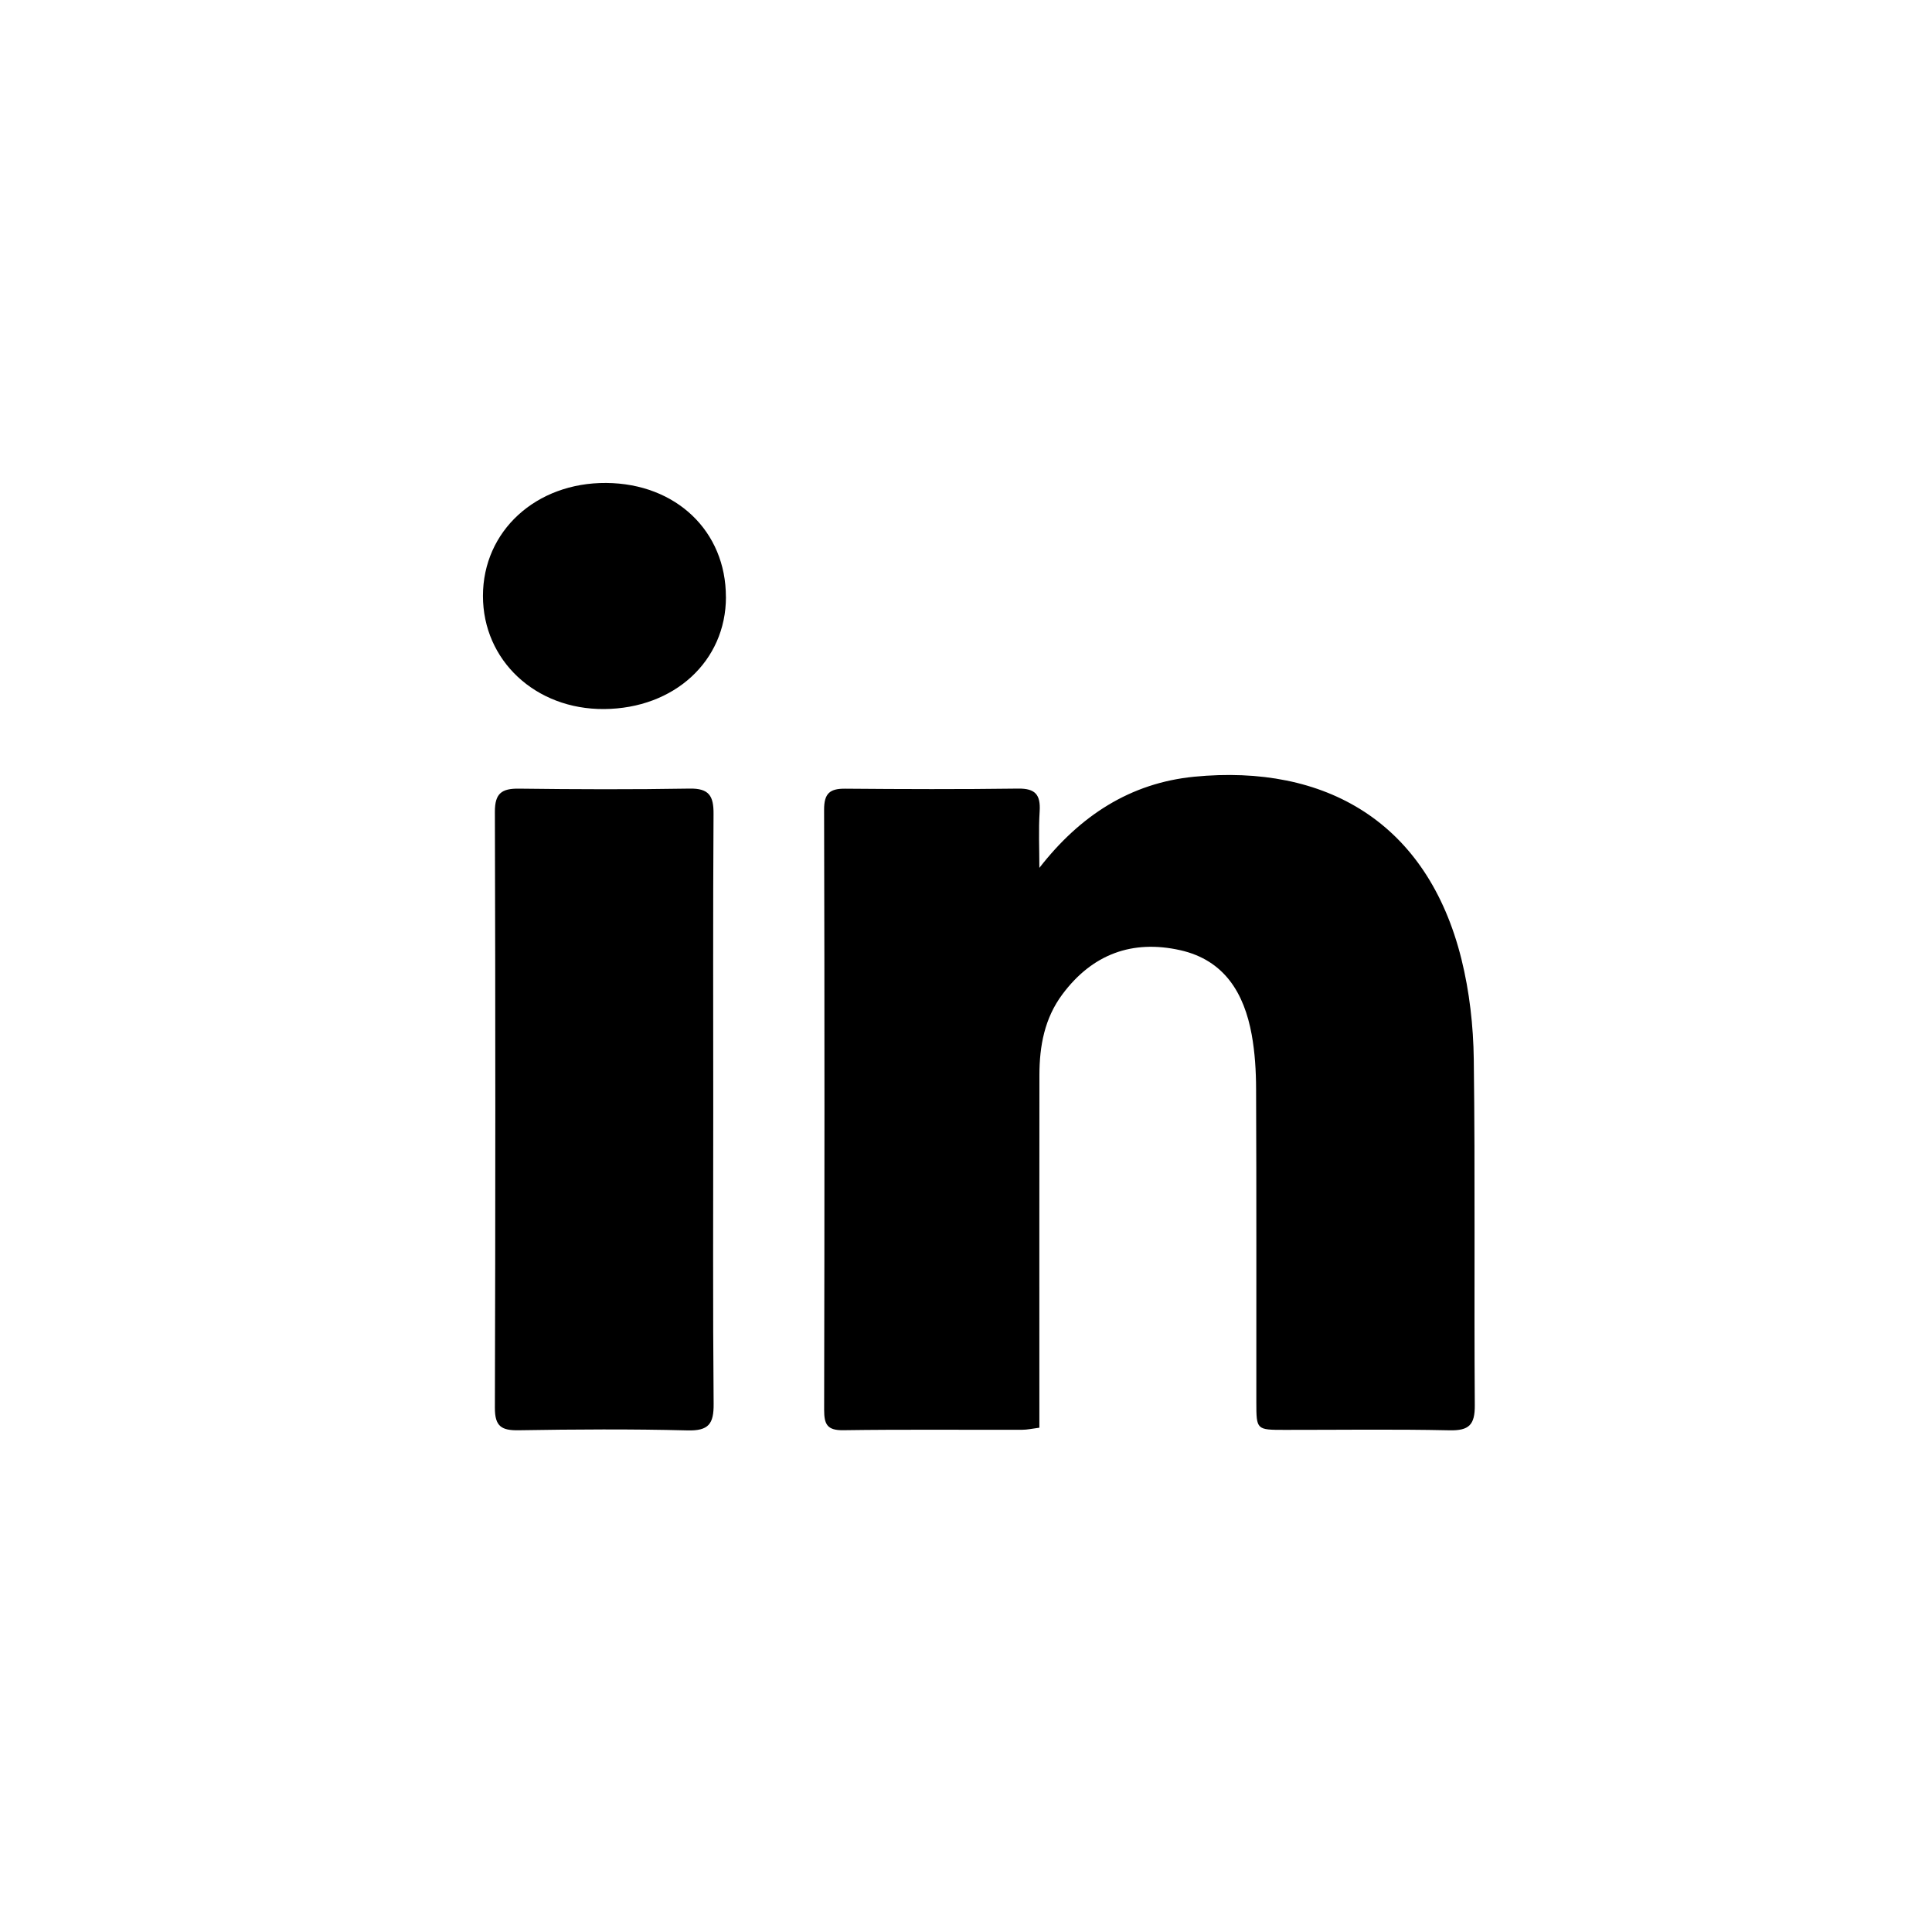
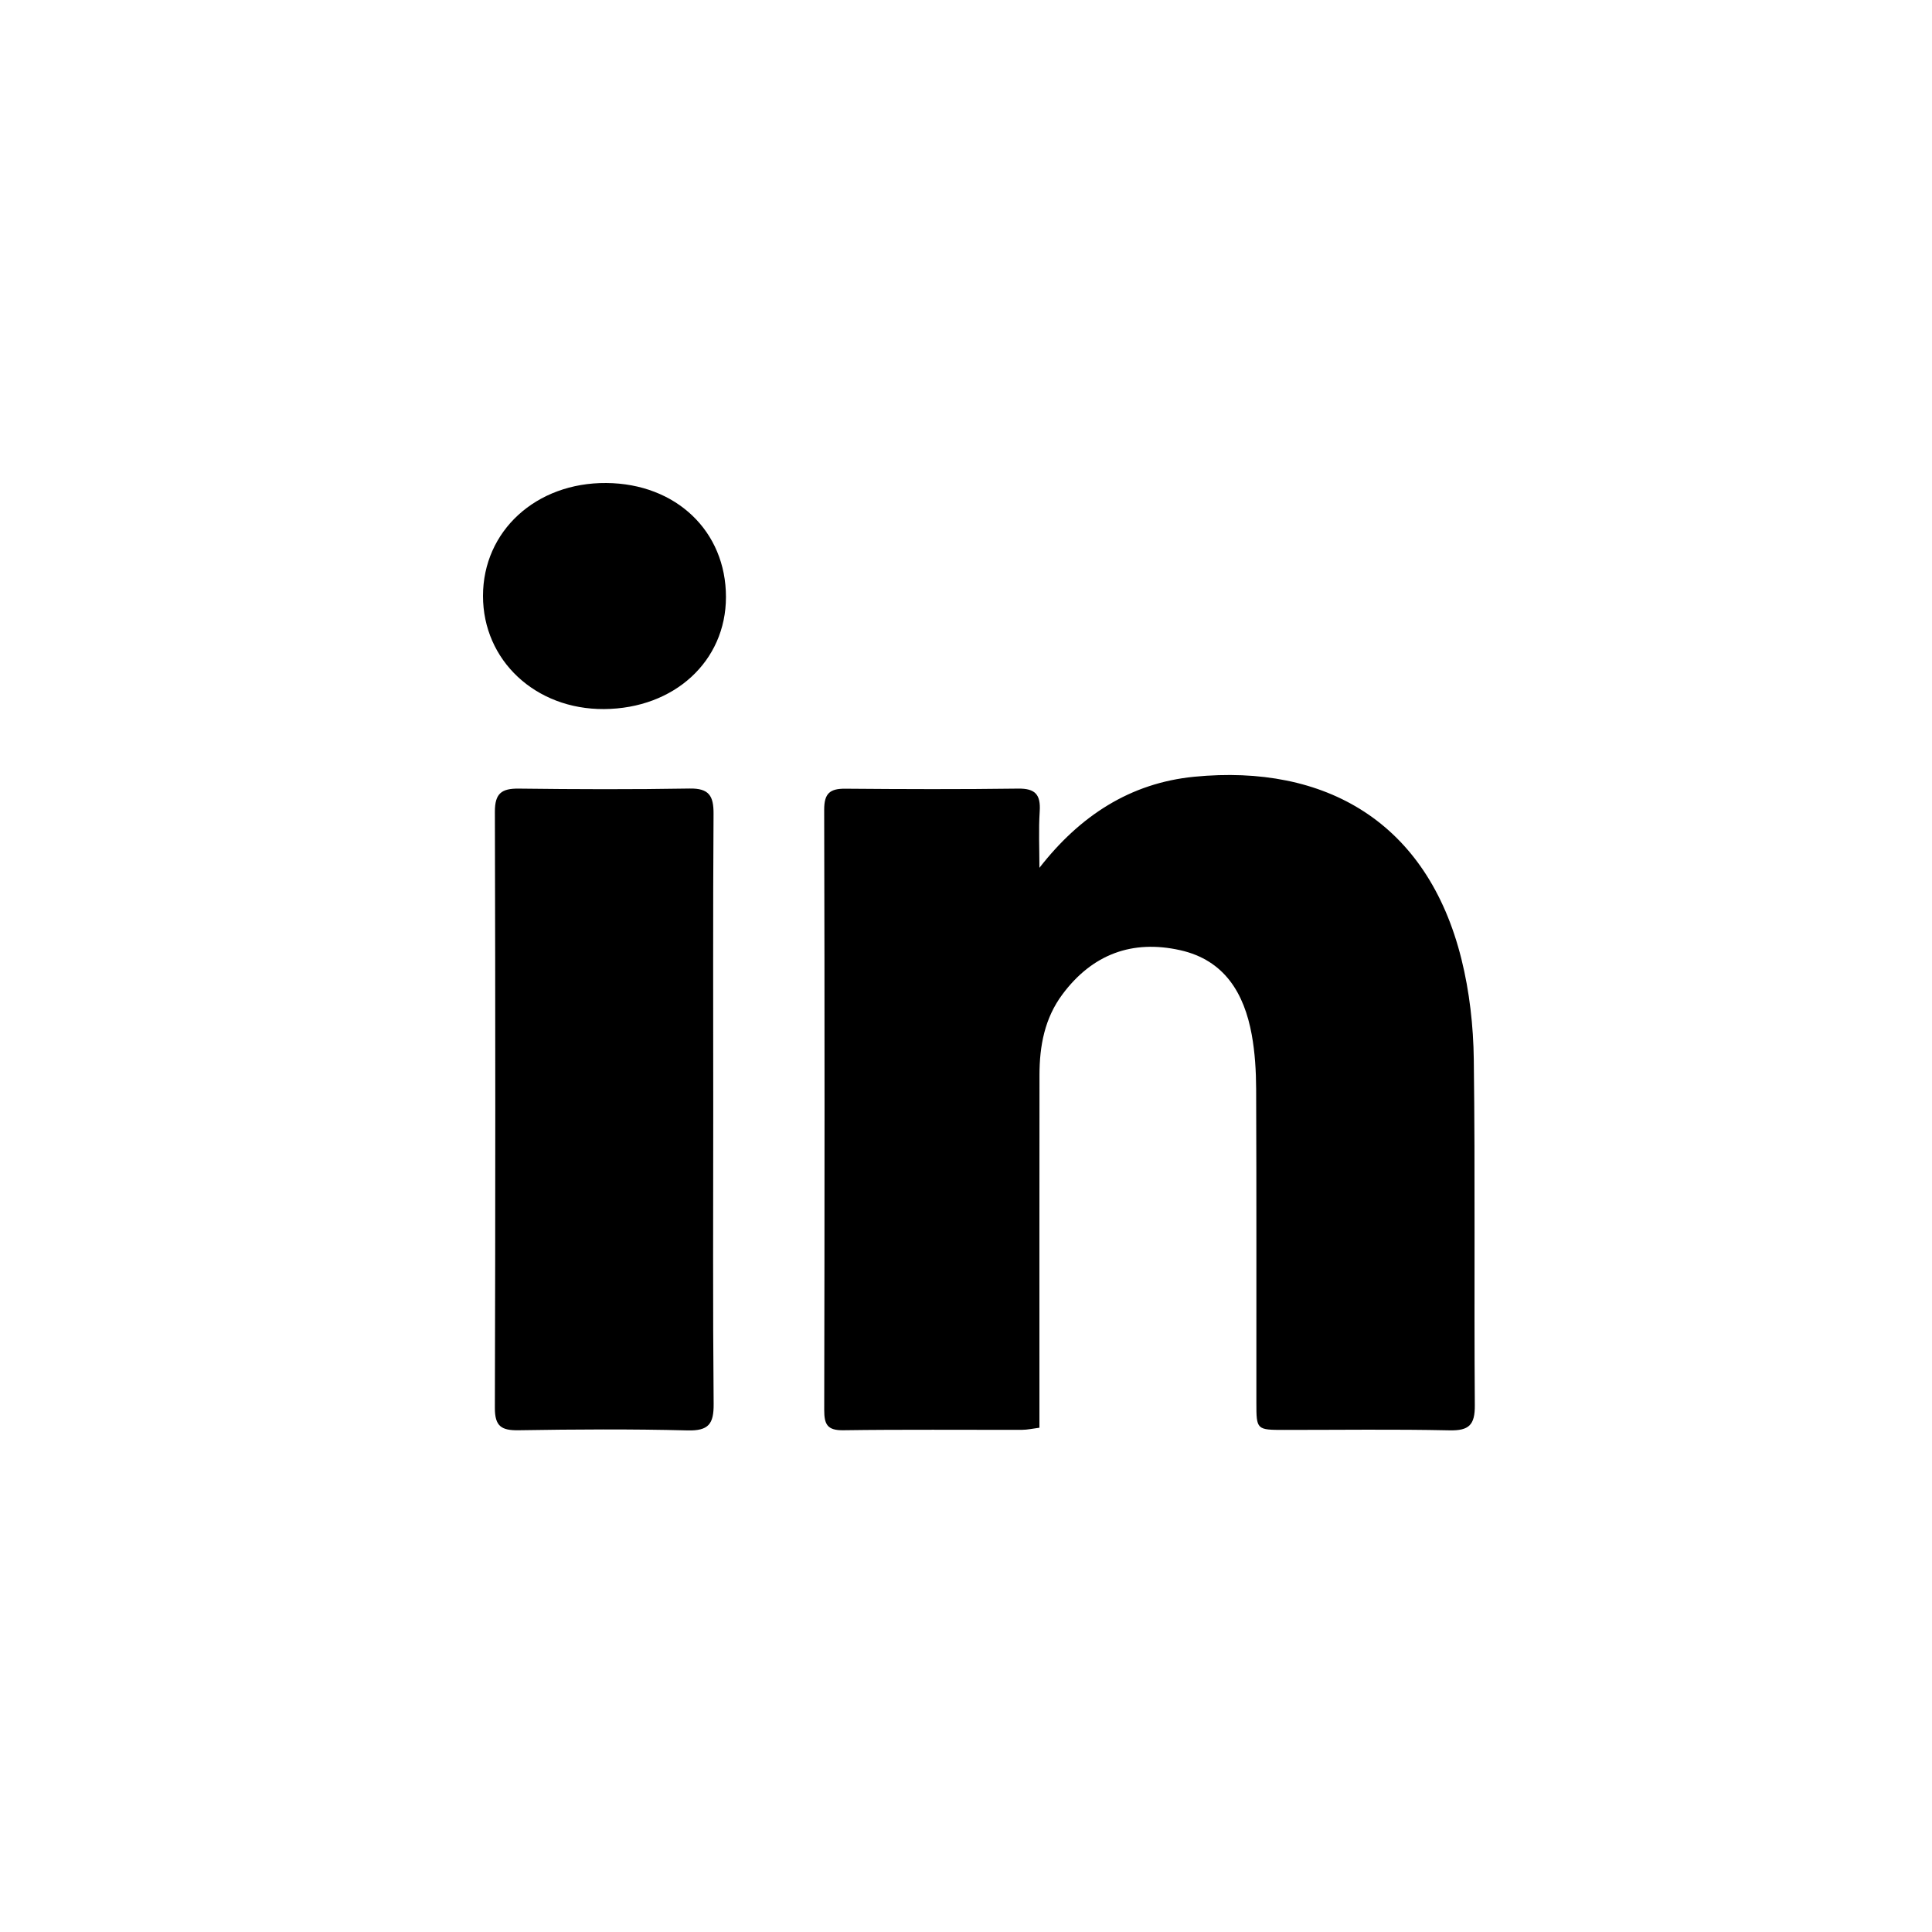
- <svg xmlns="http://www.w3.org/2000/svg" height="40" viewBox="0 0 40 40" width="40">
-   <path d="m21.52 17.967c.837-1.076 1.879-1.756 3.206-1.886 2.715-.265 4.825.938 5.531 3.775.167.673.247 1.383.256 2.078.031 2.386.004 4.774.021 7.16.003.408-.121.528-.525.519-1.137-.025-2.274-.008-3.412-.009-.583 0-.585-.001-.586-.569-.001-2.162.004-4.325-.005-6.487-.001-.376-.024-.758-.091-1.127-.156-.857-.564-1.542-1.478-1.748-.997-.224-1.824.084-2.441.913-.37.496-.475 1.069-.476 1.668-.003 2.261-.001 4.521-.001 6.782v.523c-.142.018-.249.043-.355.043-1.236.003-2.471-.009-3.707.009-.33.004-.394-.121-.394-.419.008-4.142.01-8.284-.001-12.426-.001-.341.119-.44.437-.437 1.193.01 2.387.014 3.58-.002.357-.005.467.127.446.47-.025.389-.006.78-.006 1.17zm-6.753 5.032c0 2.022-.01 4.044.008 6.066.004.417-.105.561-.541.55-1.165-.03-2.331-.022-3.496-.003-.354.006-.493-.079-.492-.464.012-4.114.012-8.228 0-12.342-.001-.38.141-.482.495-.478 1.179.015 2.359.019 3.538-.001.401-.007.497.152.494.524-.013 2.05-.006 4.1-.006 6.15zm.263-10.638c-.001 1.327-1.07 2.309-2.524 2.319-1.419.01-2.507-1.006-2.507-2.342-0-1.344 1.099-2.35 2.554-2.339 1.443.012 2.477.998 2.476 2.362z" fill-rule="evenodd" />
+ <svg xmlns="http://www.w3.org/2000/svg" height="1200" viewBox="0 0 1200 1200" width="1200">
+   <path d="m645.606 539.016c25.119-32.275 56.373-52.675 96.179-56.57 81.439-7.961 144.761 28.128 165.931 113.248 5.024 20.194 7.415 41.499 7.684 62.346.922 71.588.107 143.212.636 214.809.09 12.251-3.645 15.833-15.761 15.564-34.101-.743-68.23-.251-102.349-.269-17.499 0-17.561-.018-17.57-17.078-.027-64.872.116-129.743-.143-194.606-.045-11.293-.725-22.737-2.74-33.815-4.684-25.719-16.925-46.272-44.328-52.442-29.91-6.734-54.707 2.525-73.236 27.394-11.087 14.875-14.248 32.06-14.266 50.033-.081 67.827-.036 135.636-.036 203.454v15.699c-4.254.546-7.46 1.299-10.657 1.299-37.075.081-74.14-.26-111.197.269-9.904.134-11.83-3.645-11.812-12.582.242-124.254.296-248.516-.027-372.779-.027-10.227 3.555-13.191 13.101-13.11 35.794.304 71.606.421 107.4-.063 10.701-.143 14.024 3.815 13.37 14.087-.752 11.66-.179 23.4-.179 35.113zm-202.599 150.971c0 60.663-.304 121.325.251 181.979.116 12.51-3.152 16.827-16.245 16.487-34.943-.896-69.931-.663-104.884-.099-10.63.17-14.794-2.373-14.758-13.925.358-123.43.349-246.851.009-370.272-.027-11.409 4.218-14.463 14.839-14.337 35.373.439 70.773.564 106.146-.045 12.036-.206 14.91 4.567 14.83 15.707-.403 61.504-.188 123-.188 184.504zm7.897-319.13c-.027 39.815-32.087 69.26-75.707 69.555-42.573.287-75.197-30.188-75.197-70.254-.009-40.334 32.955-70.504 76.621-70.155 43.299.358 74.31 29.946 74.284 70.854z" fill-rule="evenodd" />
</svg>
